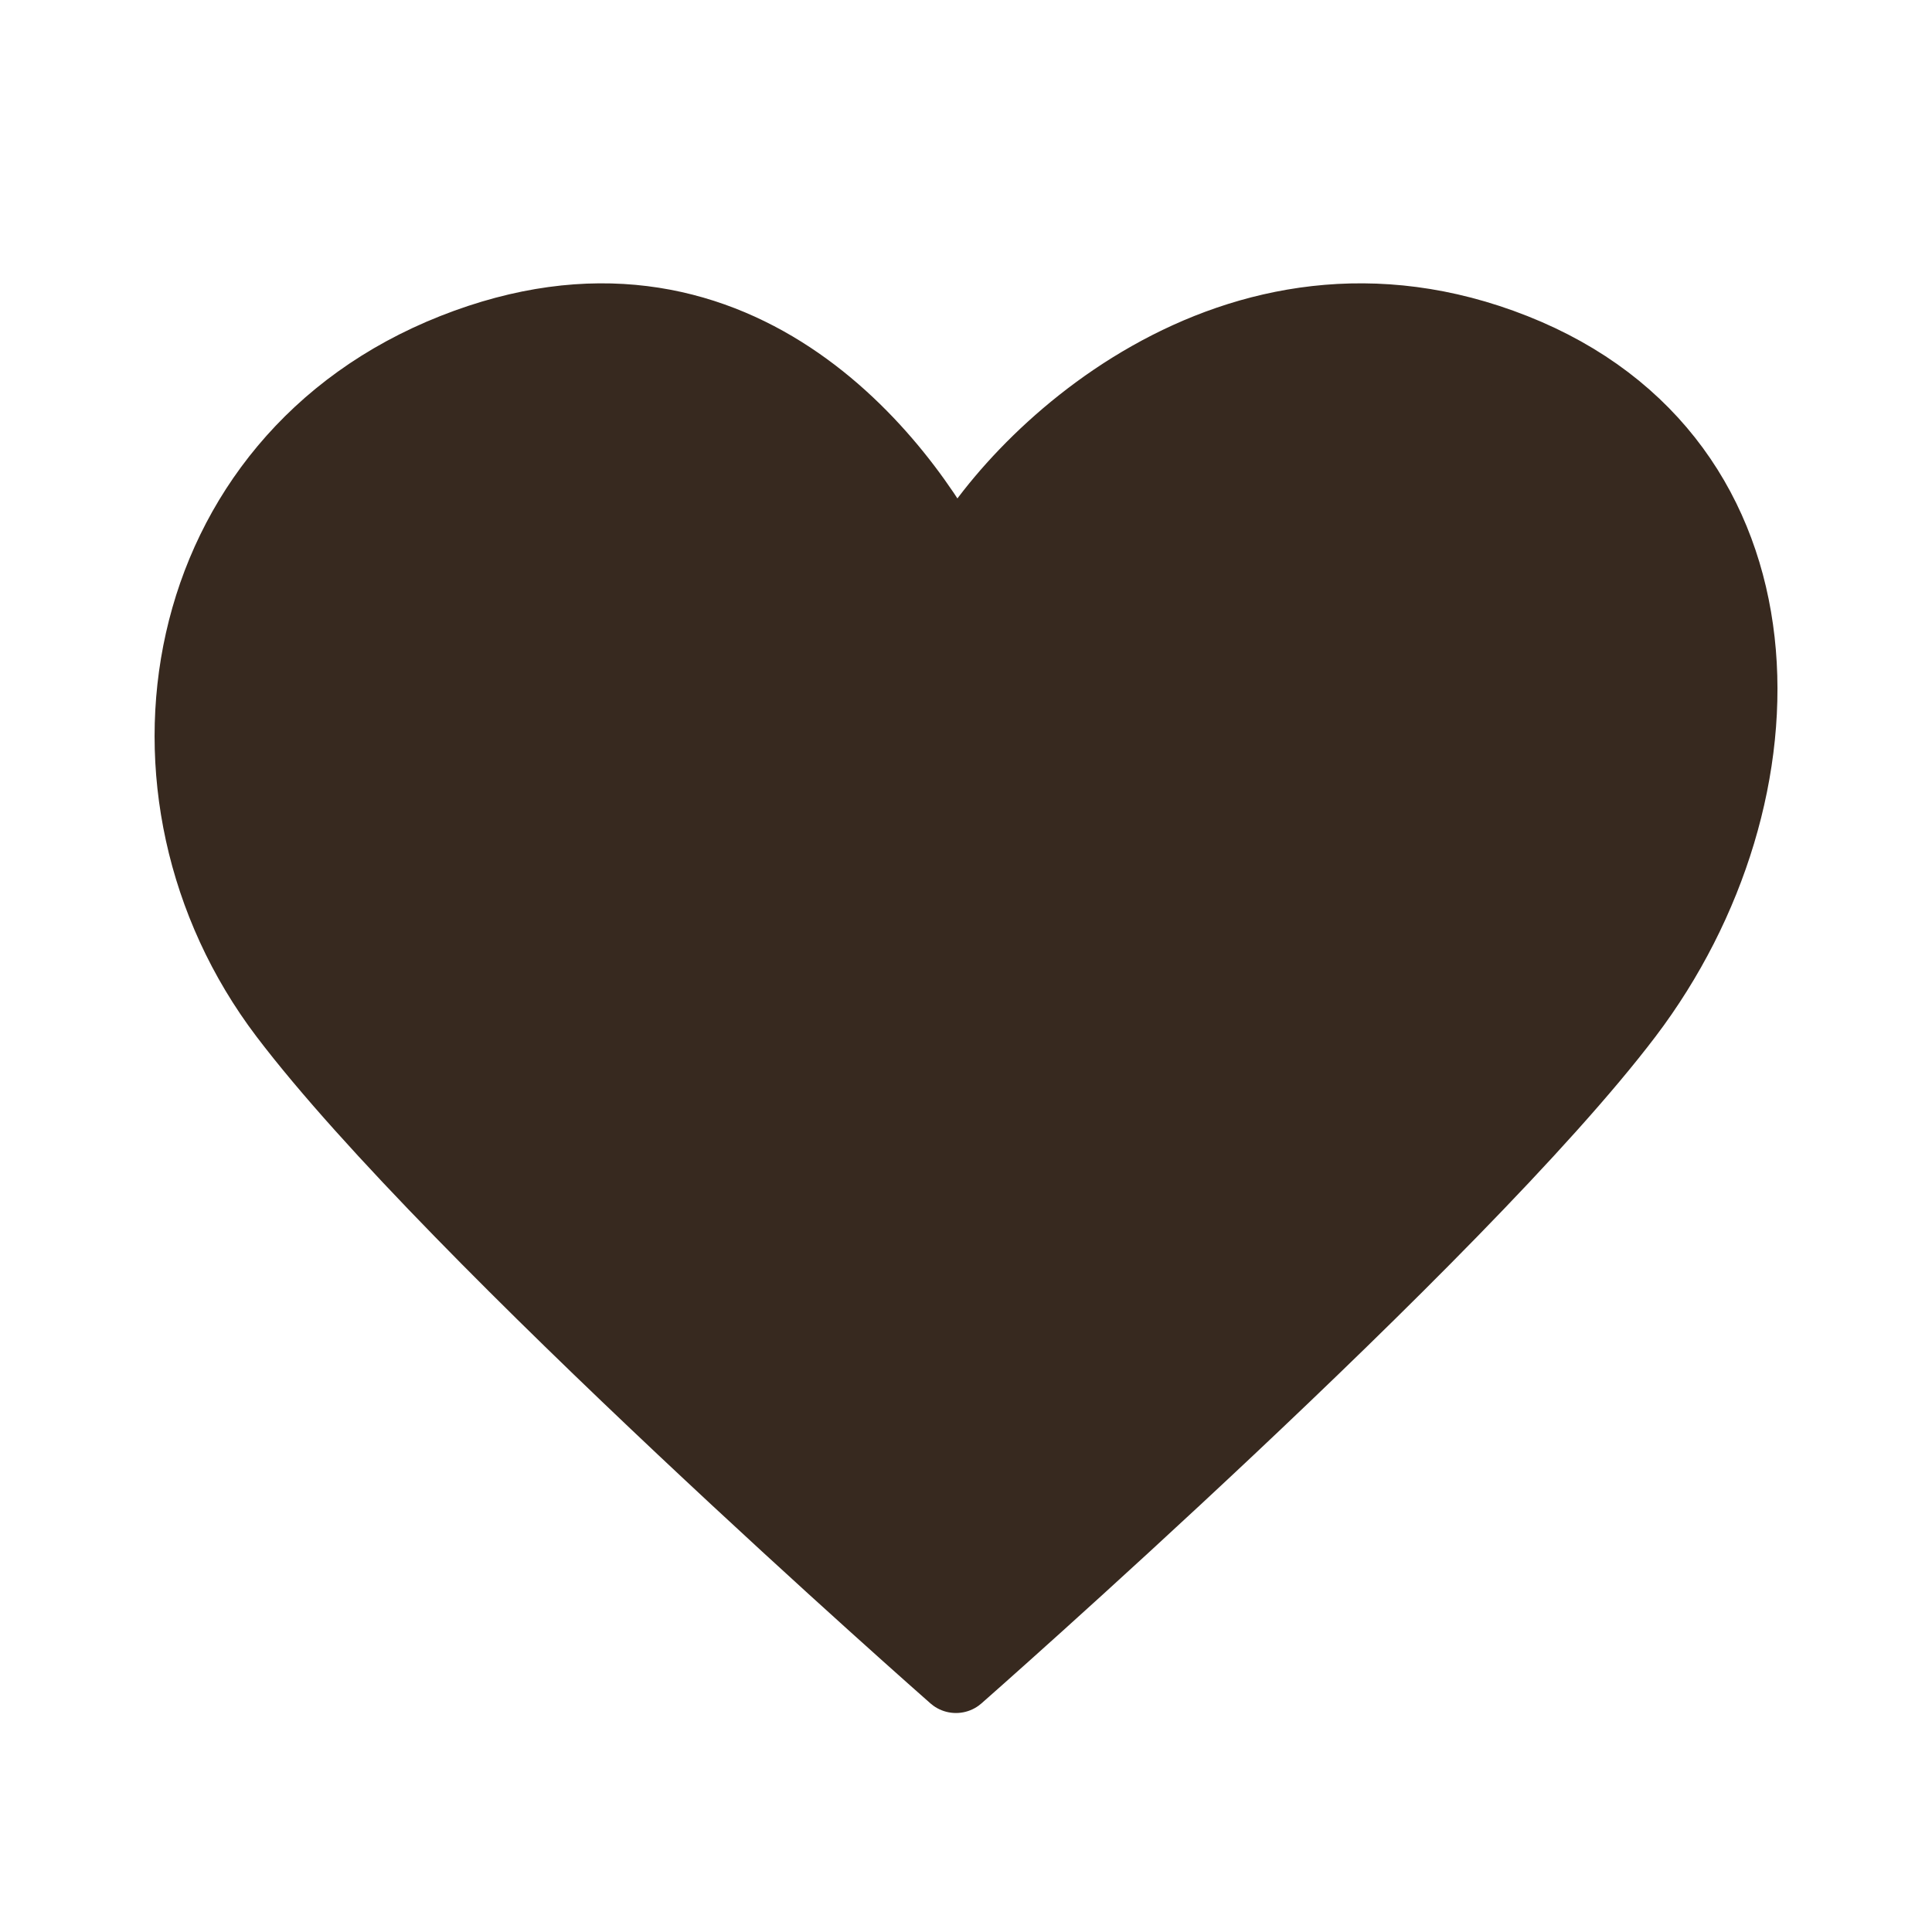
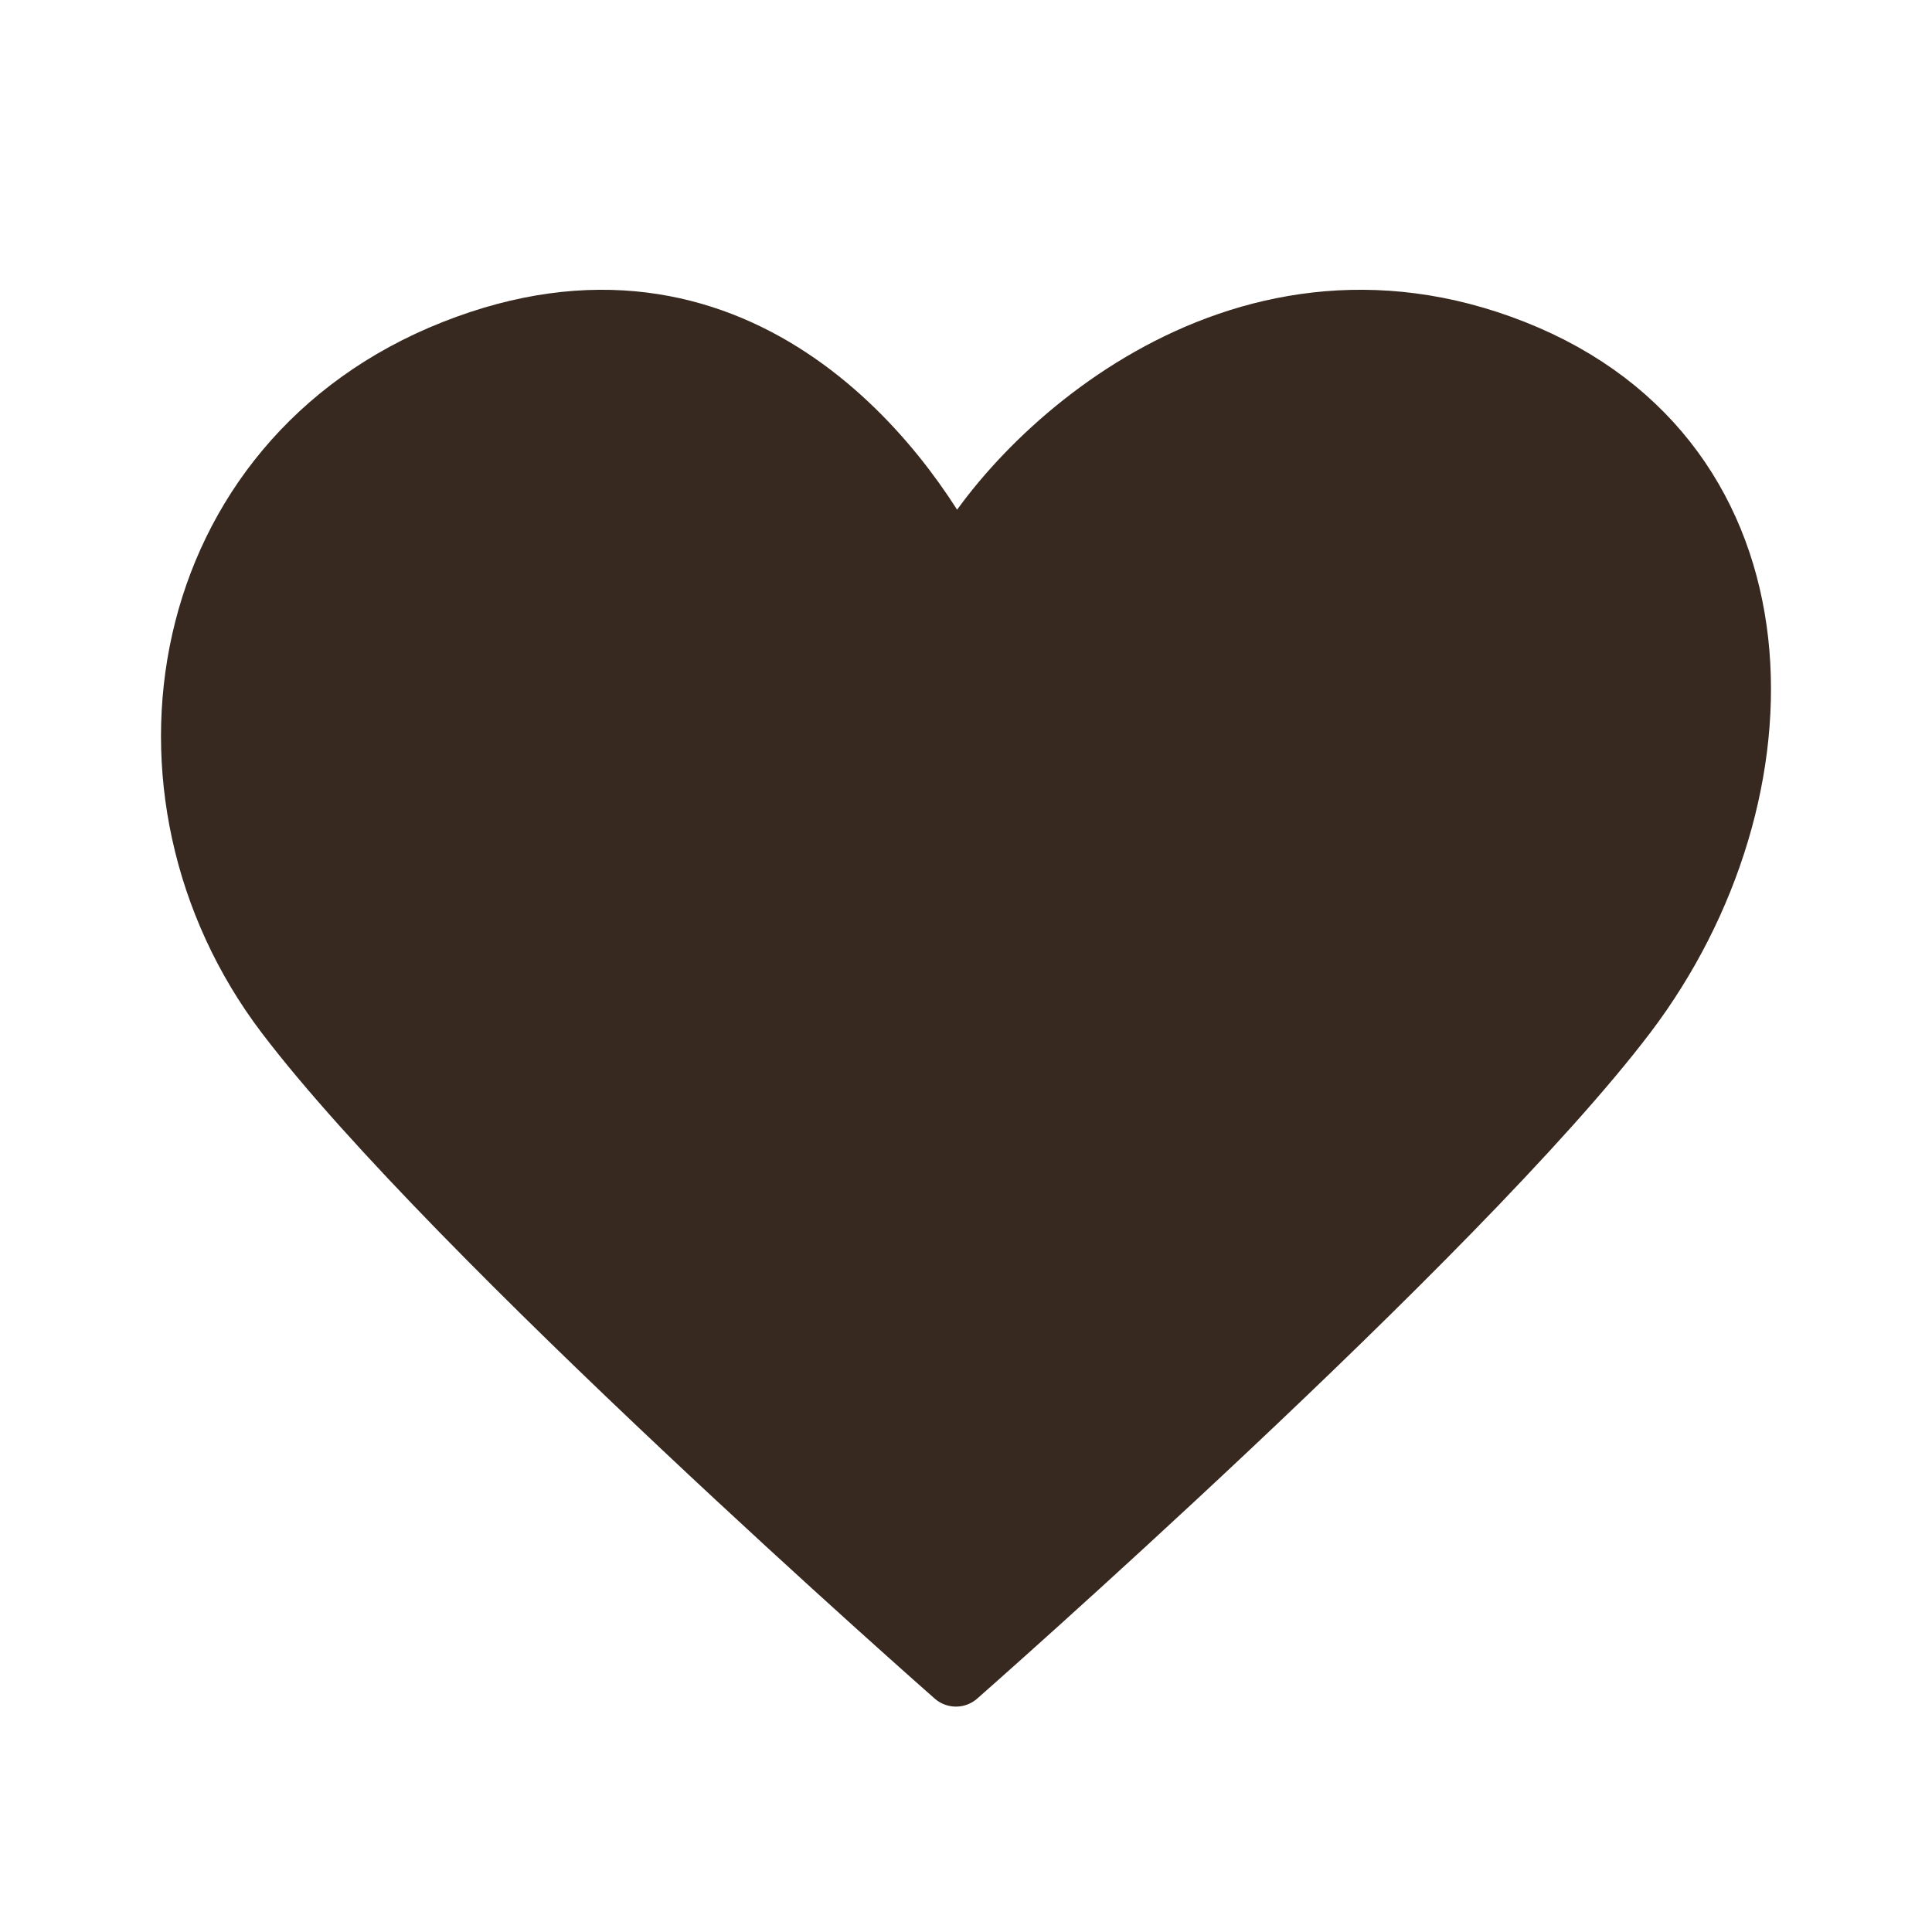
- <svg xmlns="http://www.w3.org/2000/svg" preserveAspectRatio="none" overflow="visible" style="display: block;" width="20" height="20" viewBox="0 0 20 20" fill="none">
-   <g id="2">
-     <path id="Vector" d="M2.974 10.489C1.243 8.207 1.82 4.785 4.704 3.644C7.589 2.503 9.319 4.785 9.896 5.926C10.473 4.785 12.781 2.503 15.665 3.644C18.55 4.785 18.55 8.207 16.819 10.489C15.088 12.77 9.896 17.333 9.896 17.333C9.896 17.333 4.704 12.77 2.974 10.489Z" fill="#37291F" stroke="#37291F" stroke-width="0.8" stroke-linecap="round" stroke-linejoin="round" />
-   </g>
+ <svg xmlns="http://www.w3.org/2000/svg" width="30" height="30" viewBox="0 0 30 30" fill="none">
+   <path d="M4.46 15.733C1.864 12.311 2.73 7.177 7.056 5.466C11.383 3.755 13.979 7.177 14.844 8.889C15.71 7.177 19.171 3.755 23.498 5.466C27.824 7.177 27.824 12.311 25.228 15.733C22.632 19.155 14.844 26 14.844 26C14.844 26 7.056 19.155 4.46 15.733Z" fill="#37291F" stroke="#37291F" stroke-linecap="round" stroke-linejoin="round" />
</svg>
